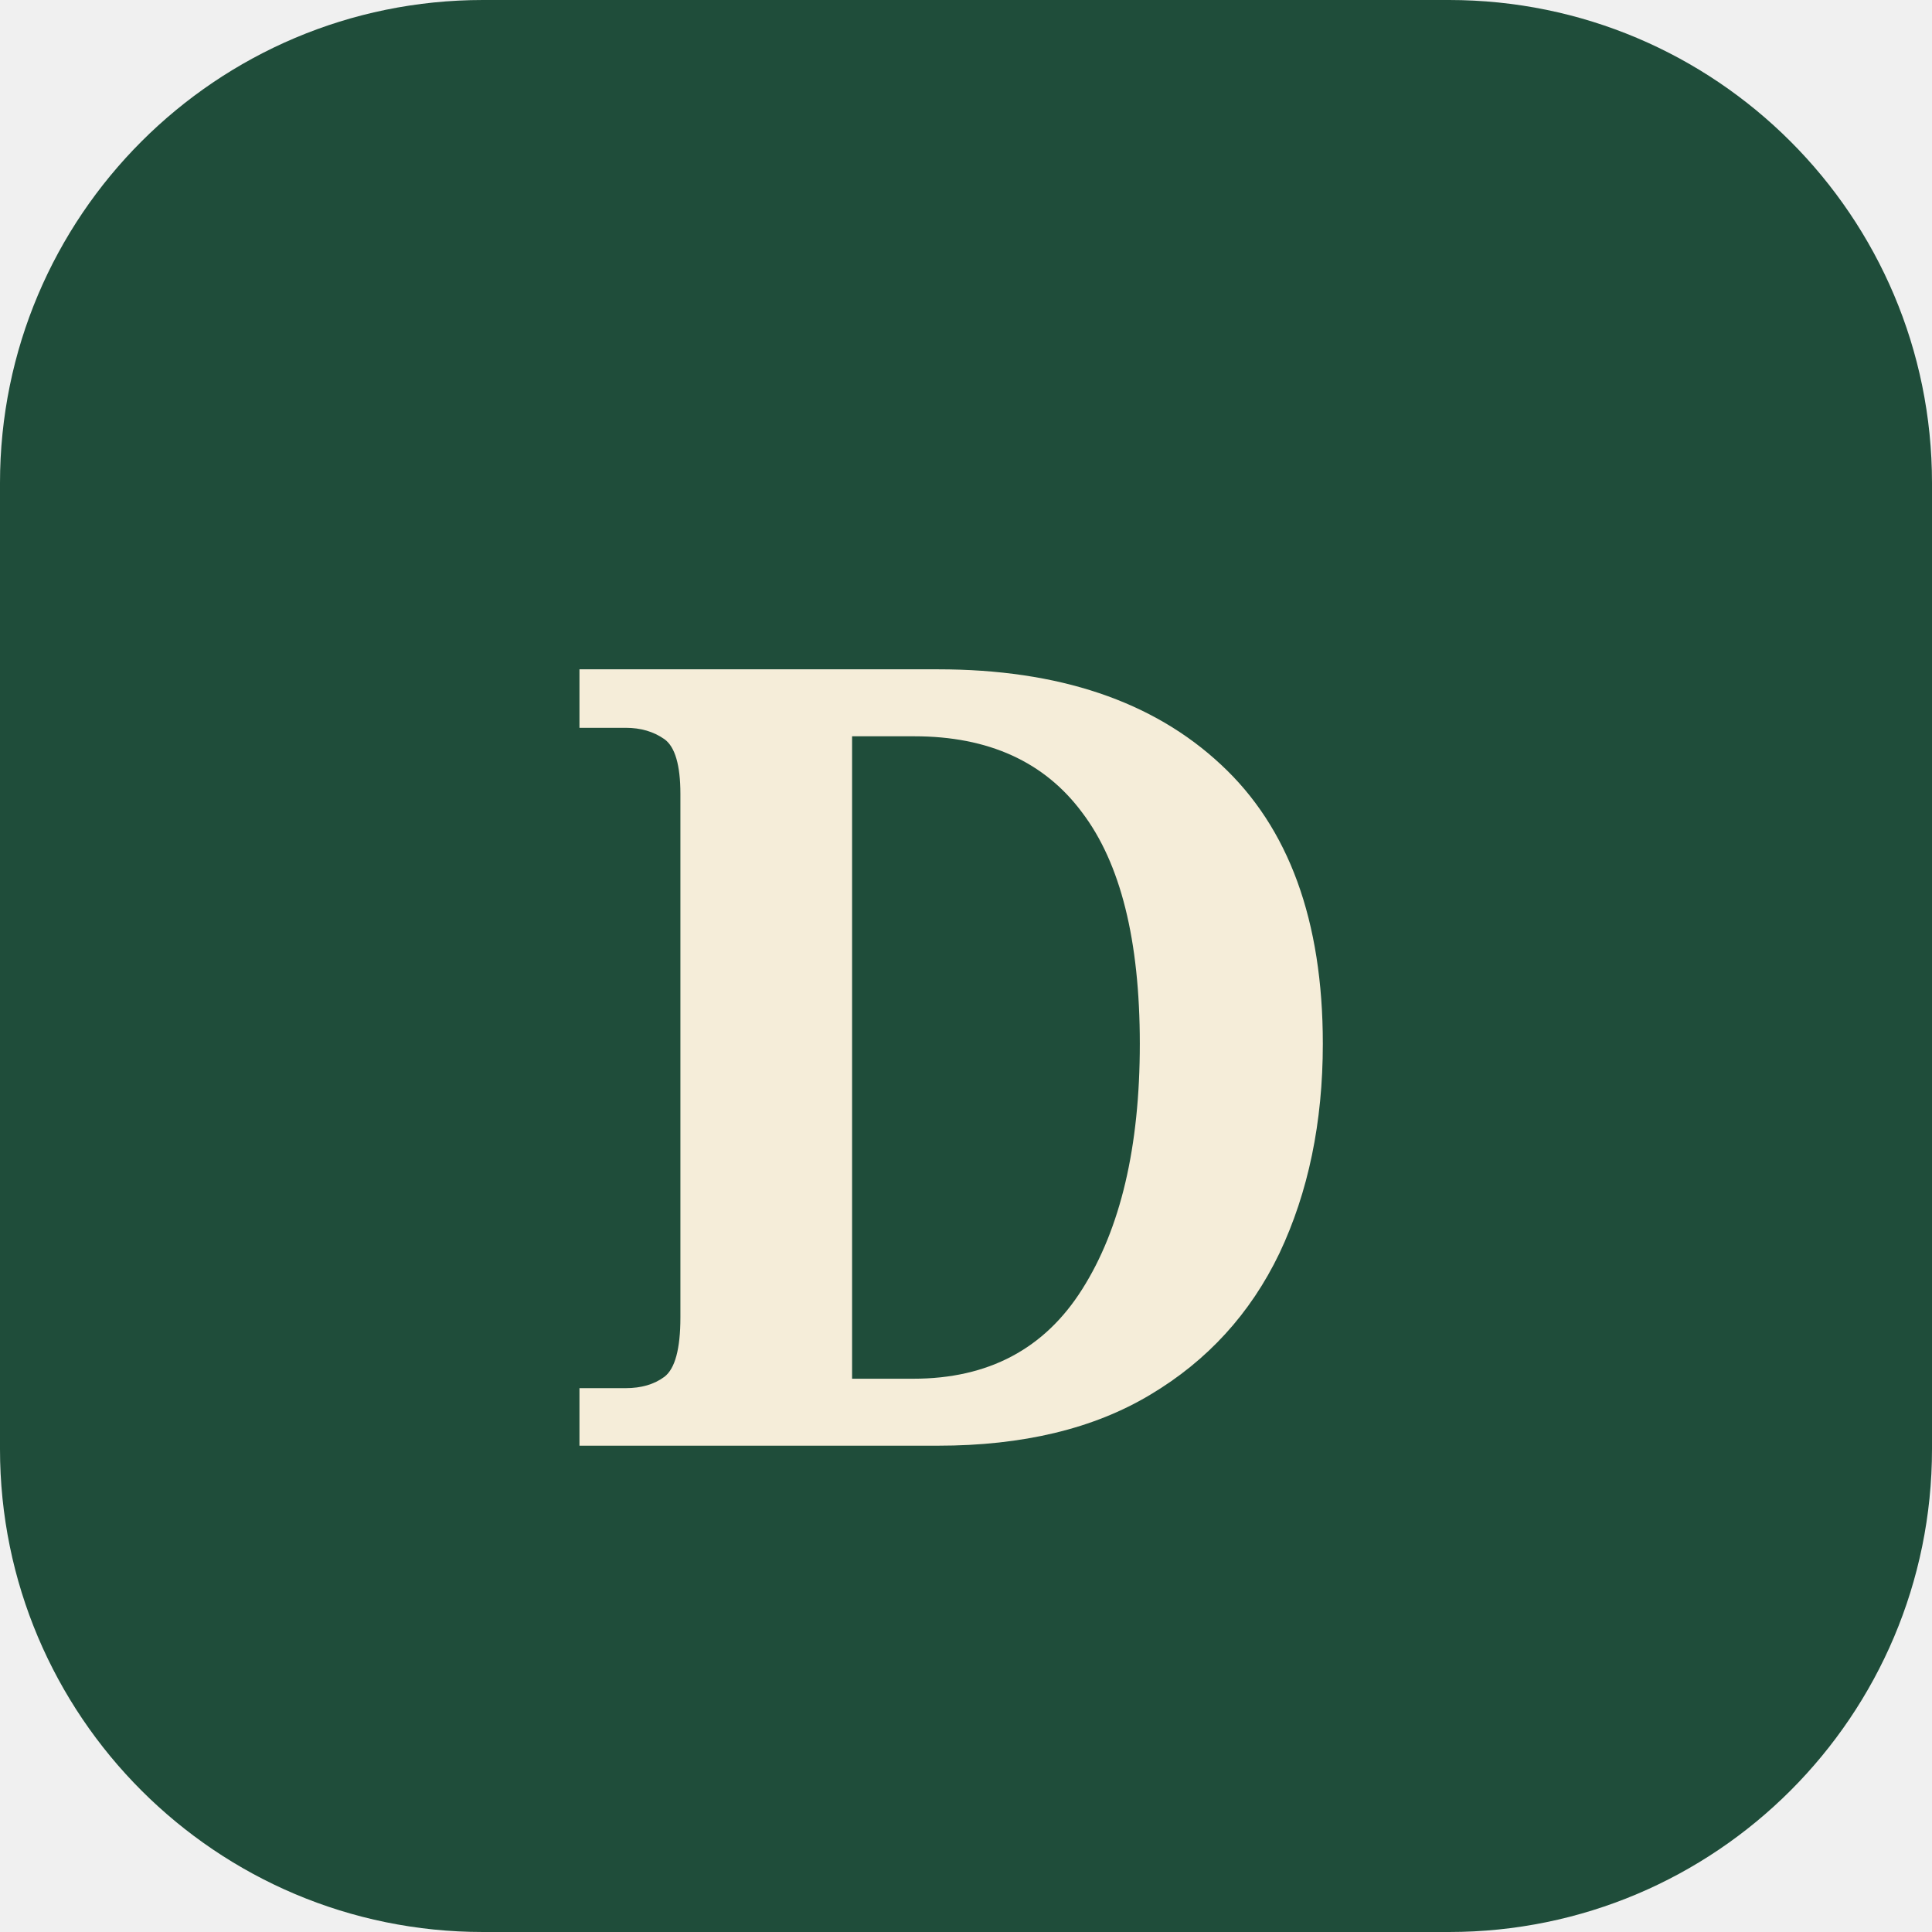
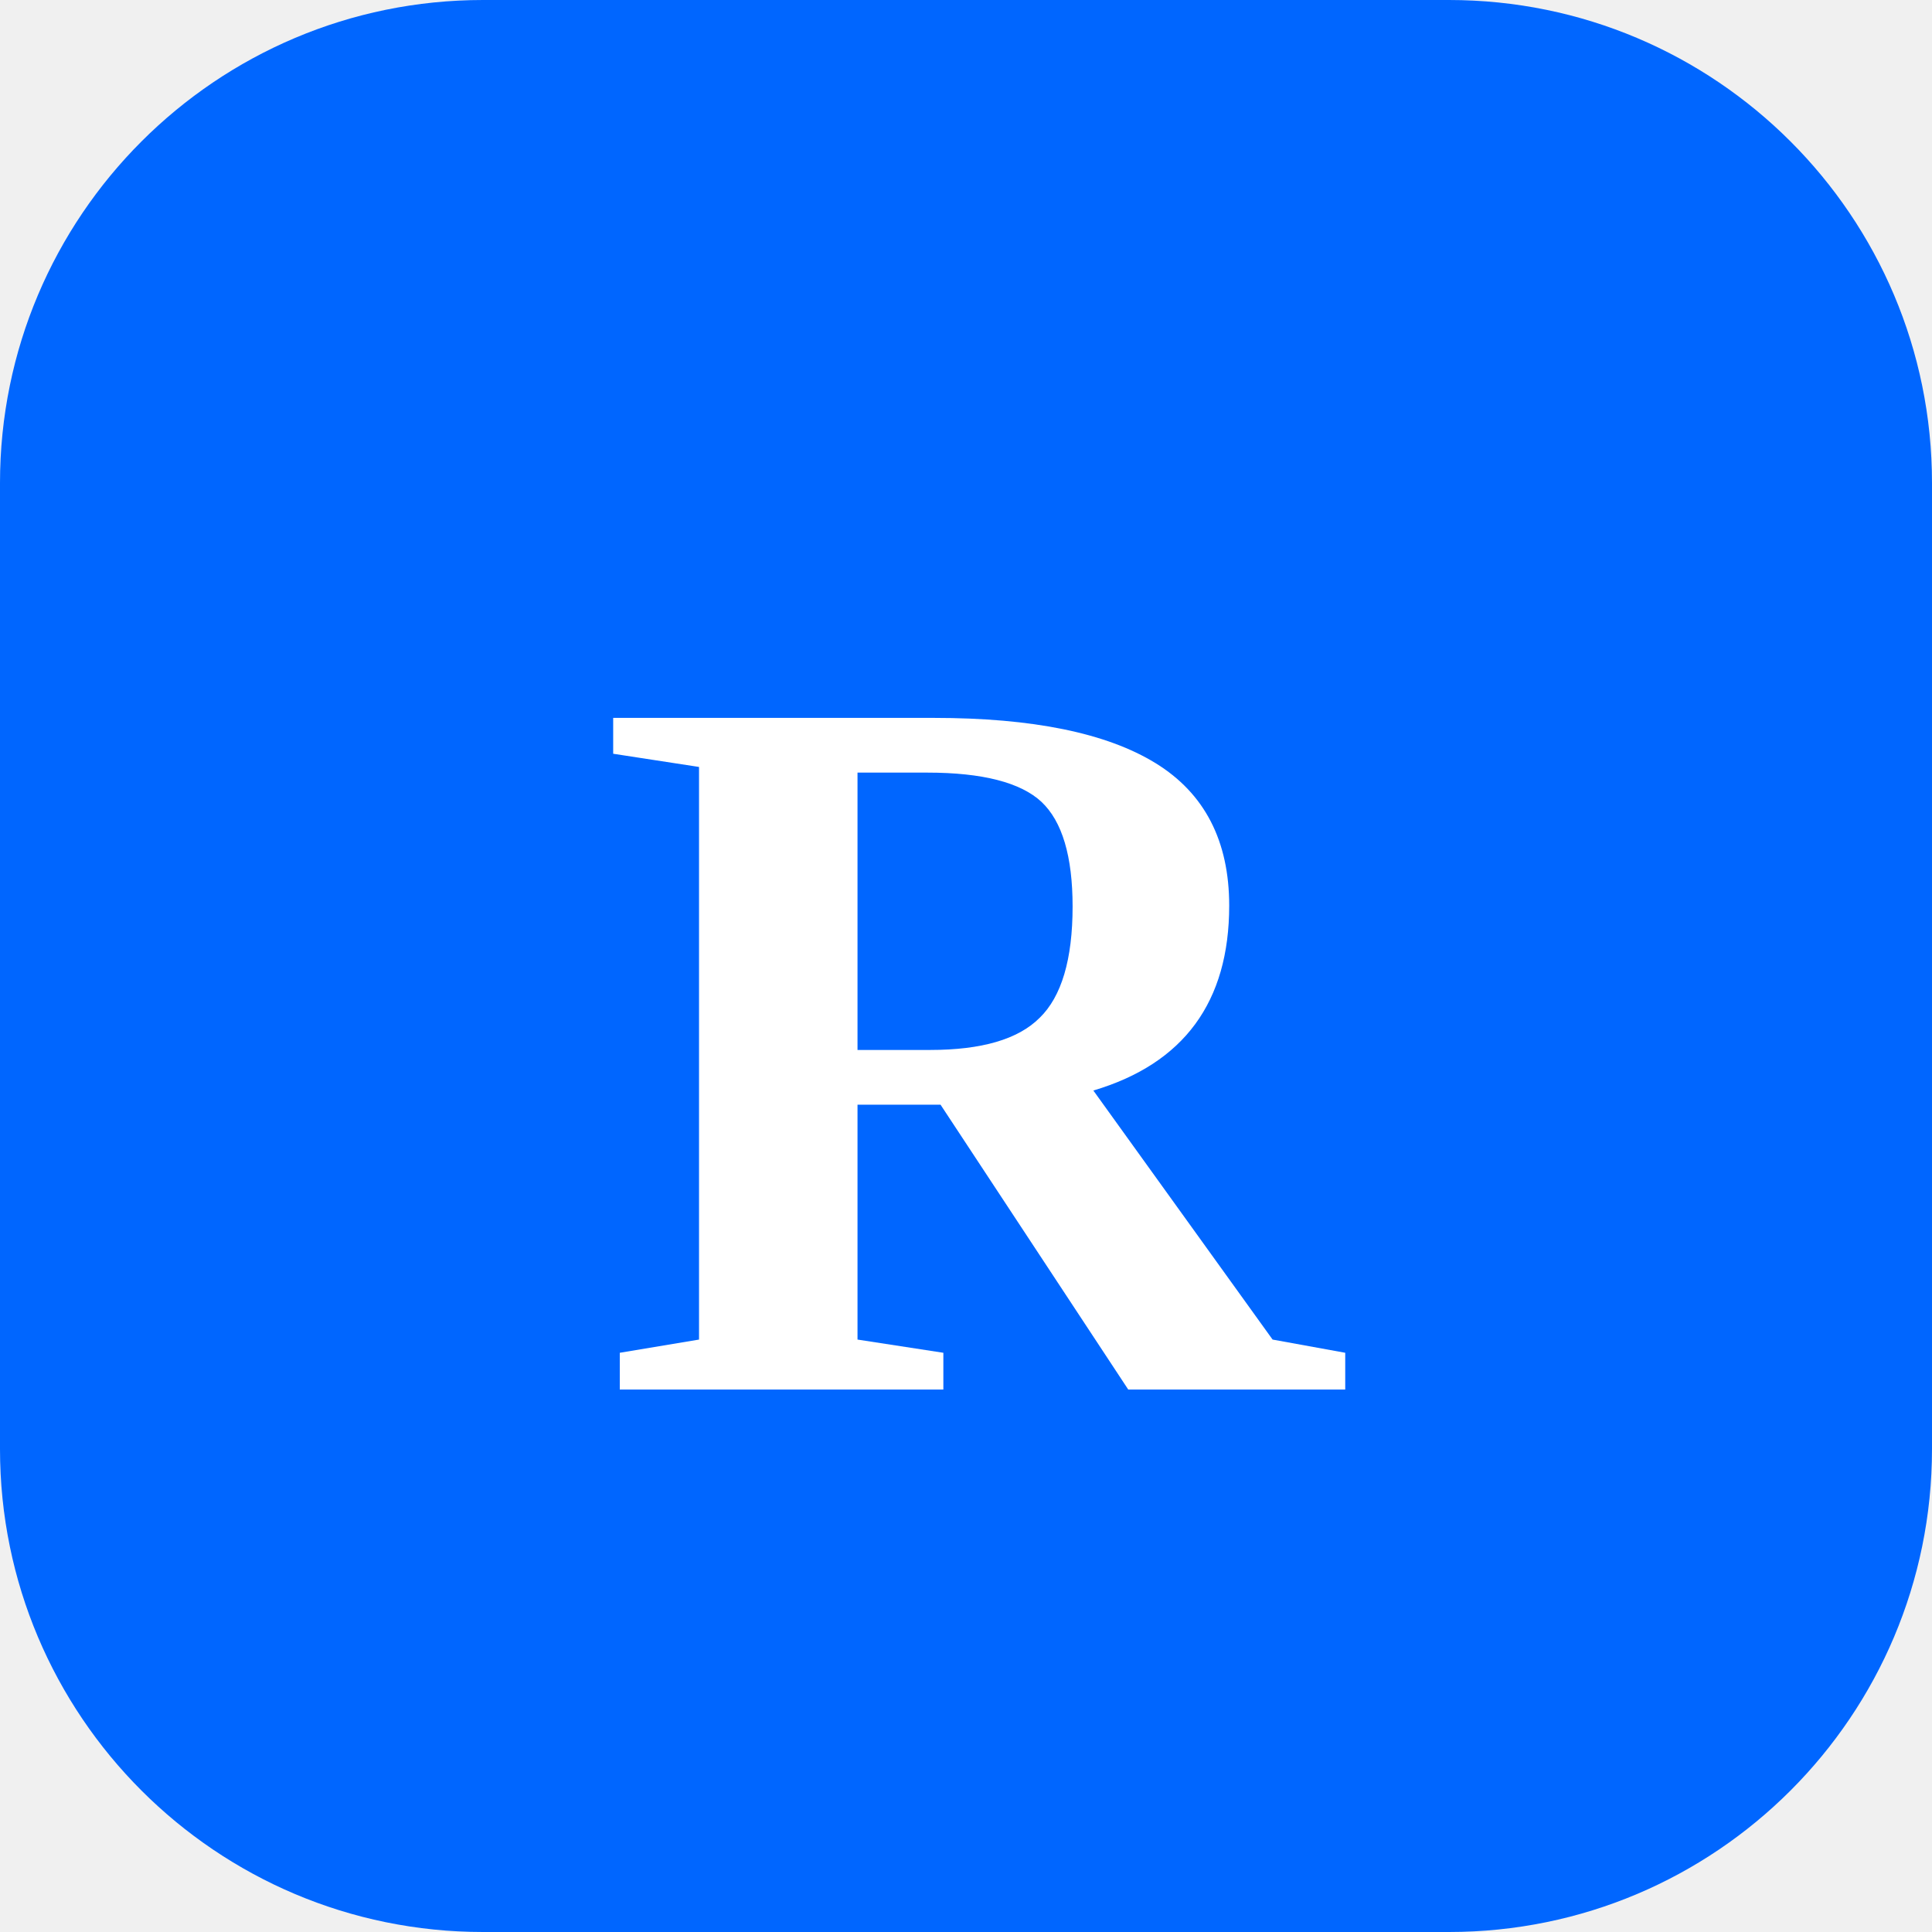
<svg xmlns="http://www.w3.org/2000/svg" viewBox="0 0 32 32">
-   <rect width="32" height="32" rx="8" fill="#1F4D3A" />
-   <text x="50%" y="53%" text-anchor="middle" dominant-baseline="central" font-family="Georgia, serif" font-weight="700" font-size="18" fill="#F5EDD9">D</text>
+   <rect width="32" height="32" rx="8" fill="#0066FF" />
+   <text x="50%" y="54%" text-anchor="middle" dominant-baseline="central" font-family="Georgia, 'Times New Roman', serif" font-weight="700" font-size="17" fill="#FFFFFF">R</text>
</svg>
